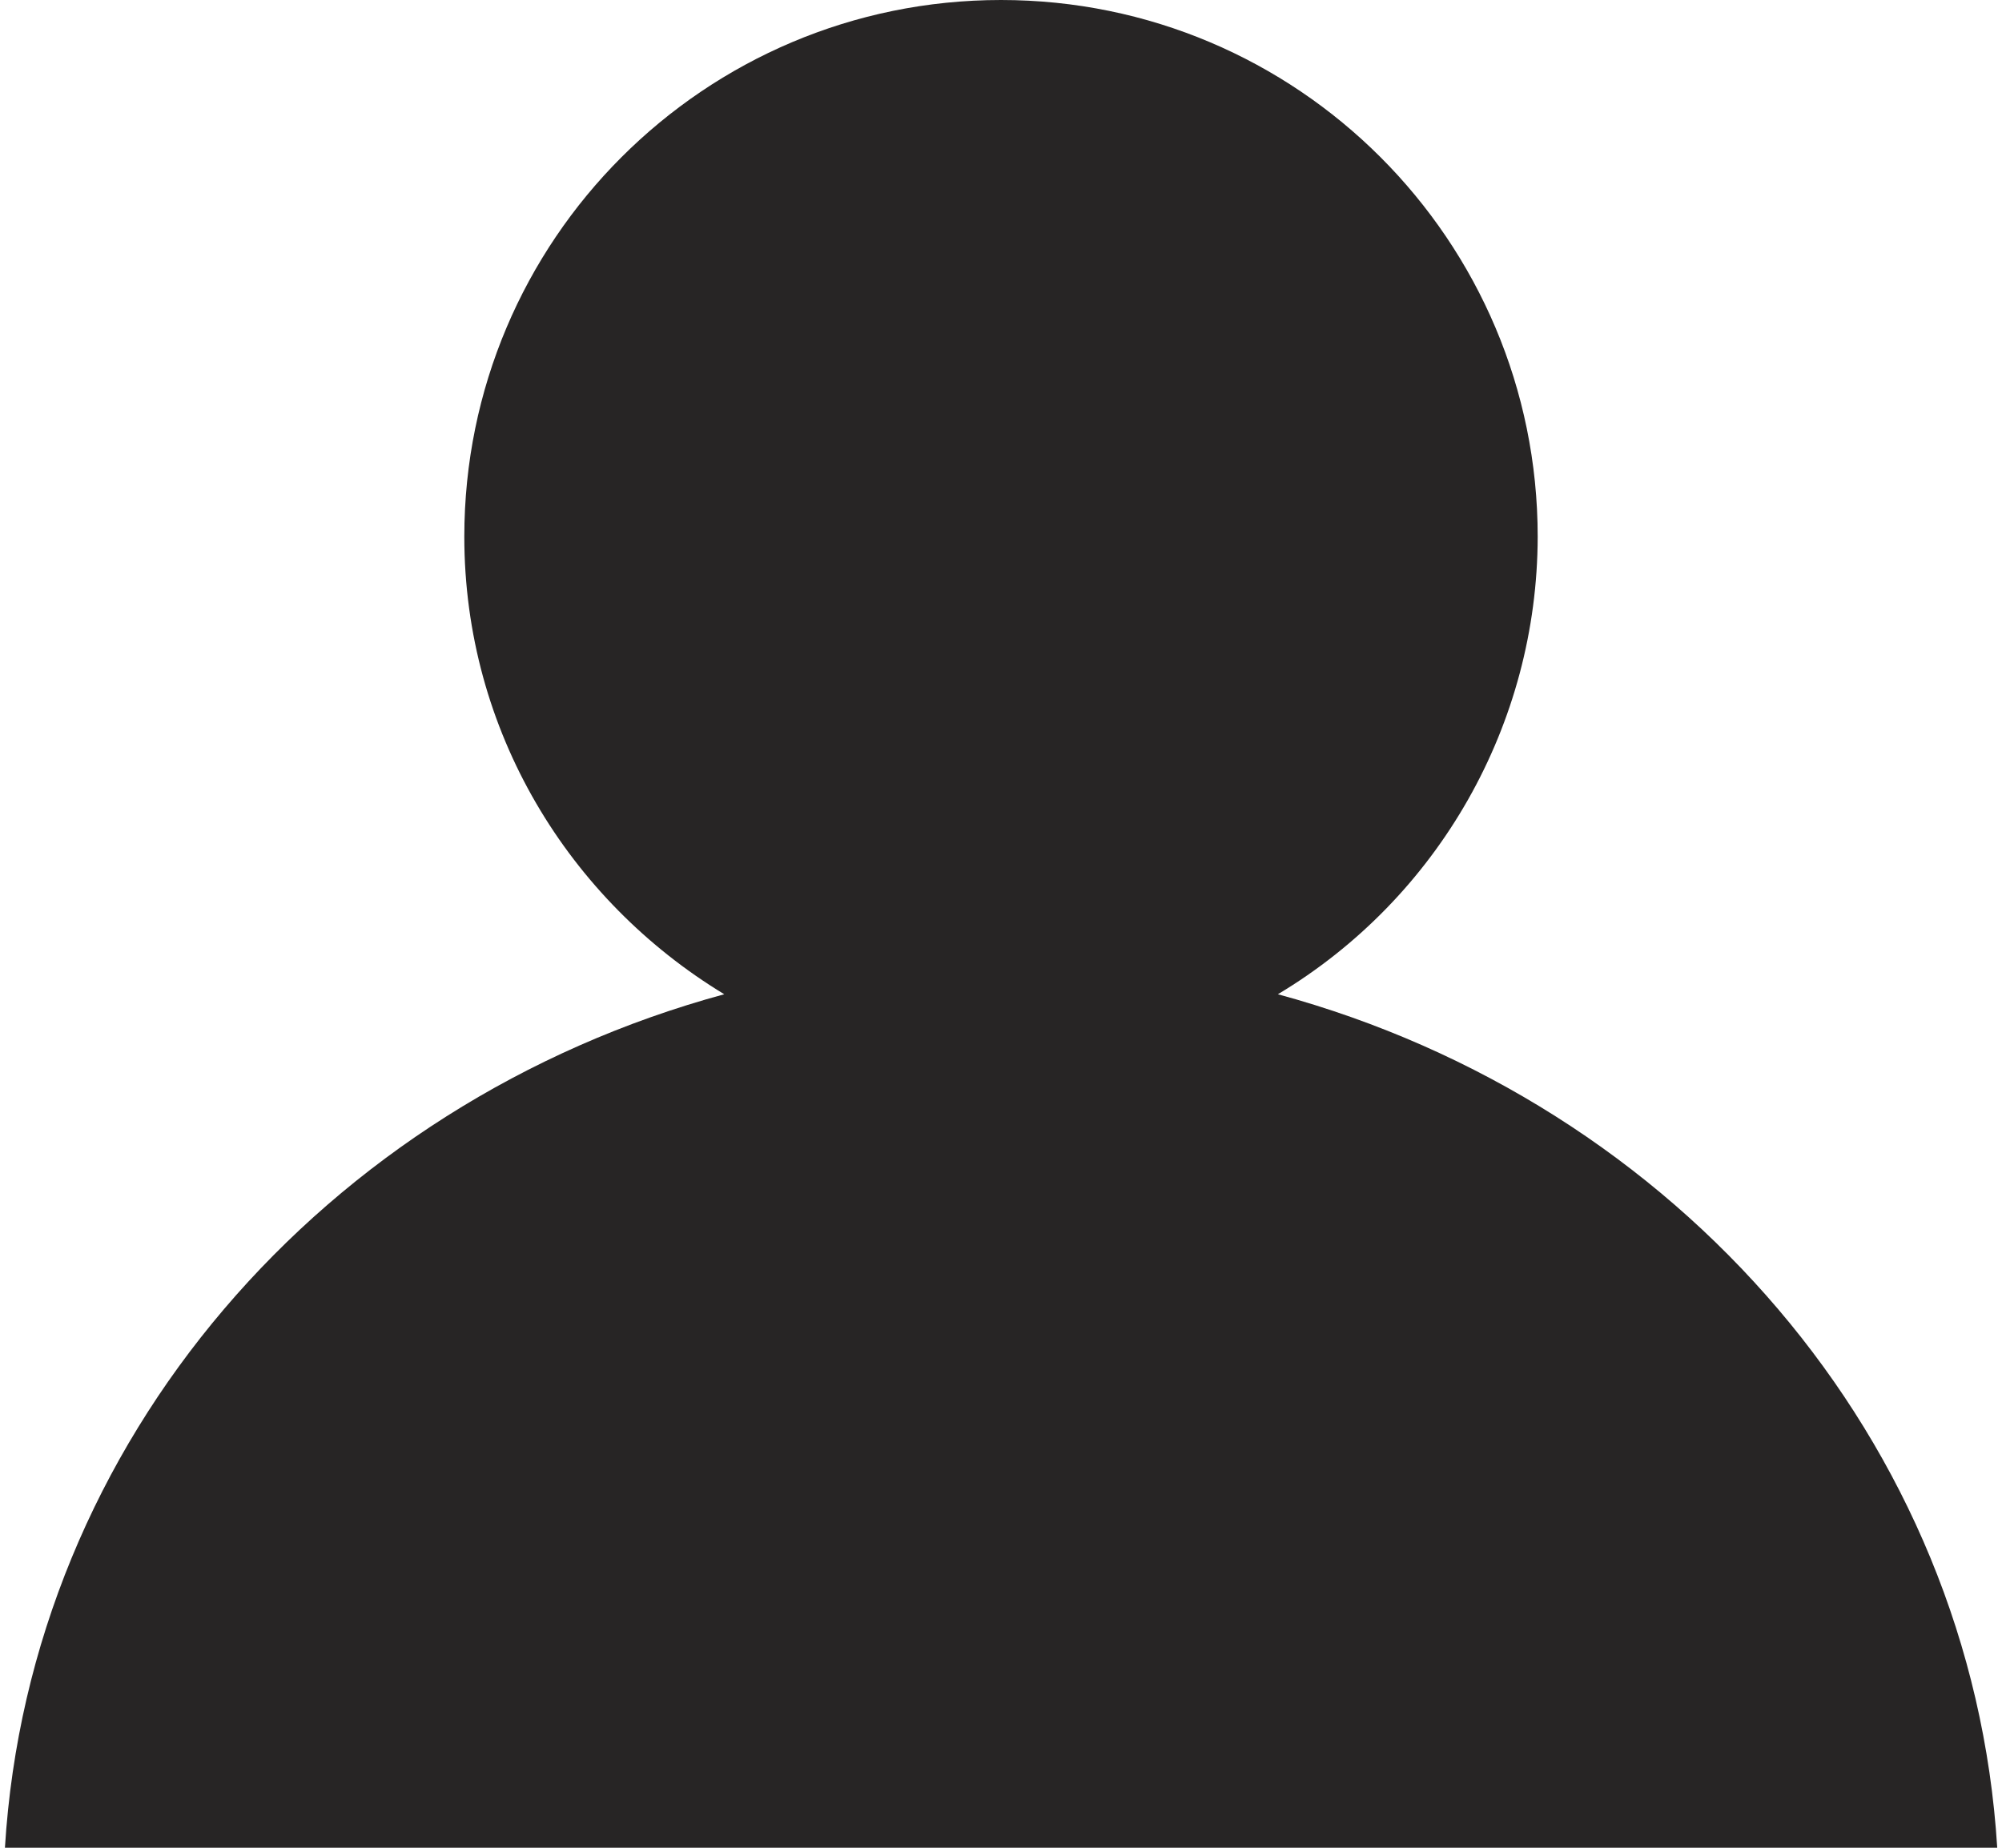
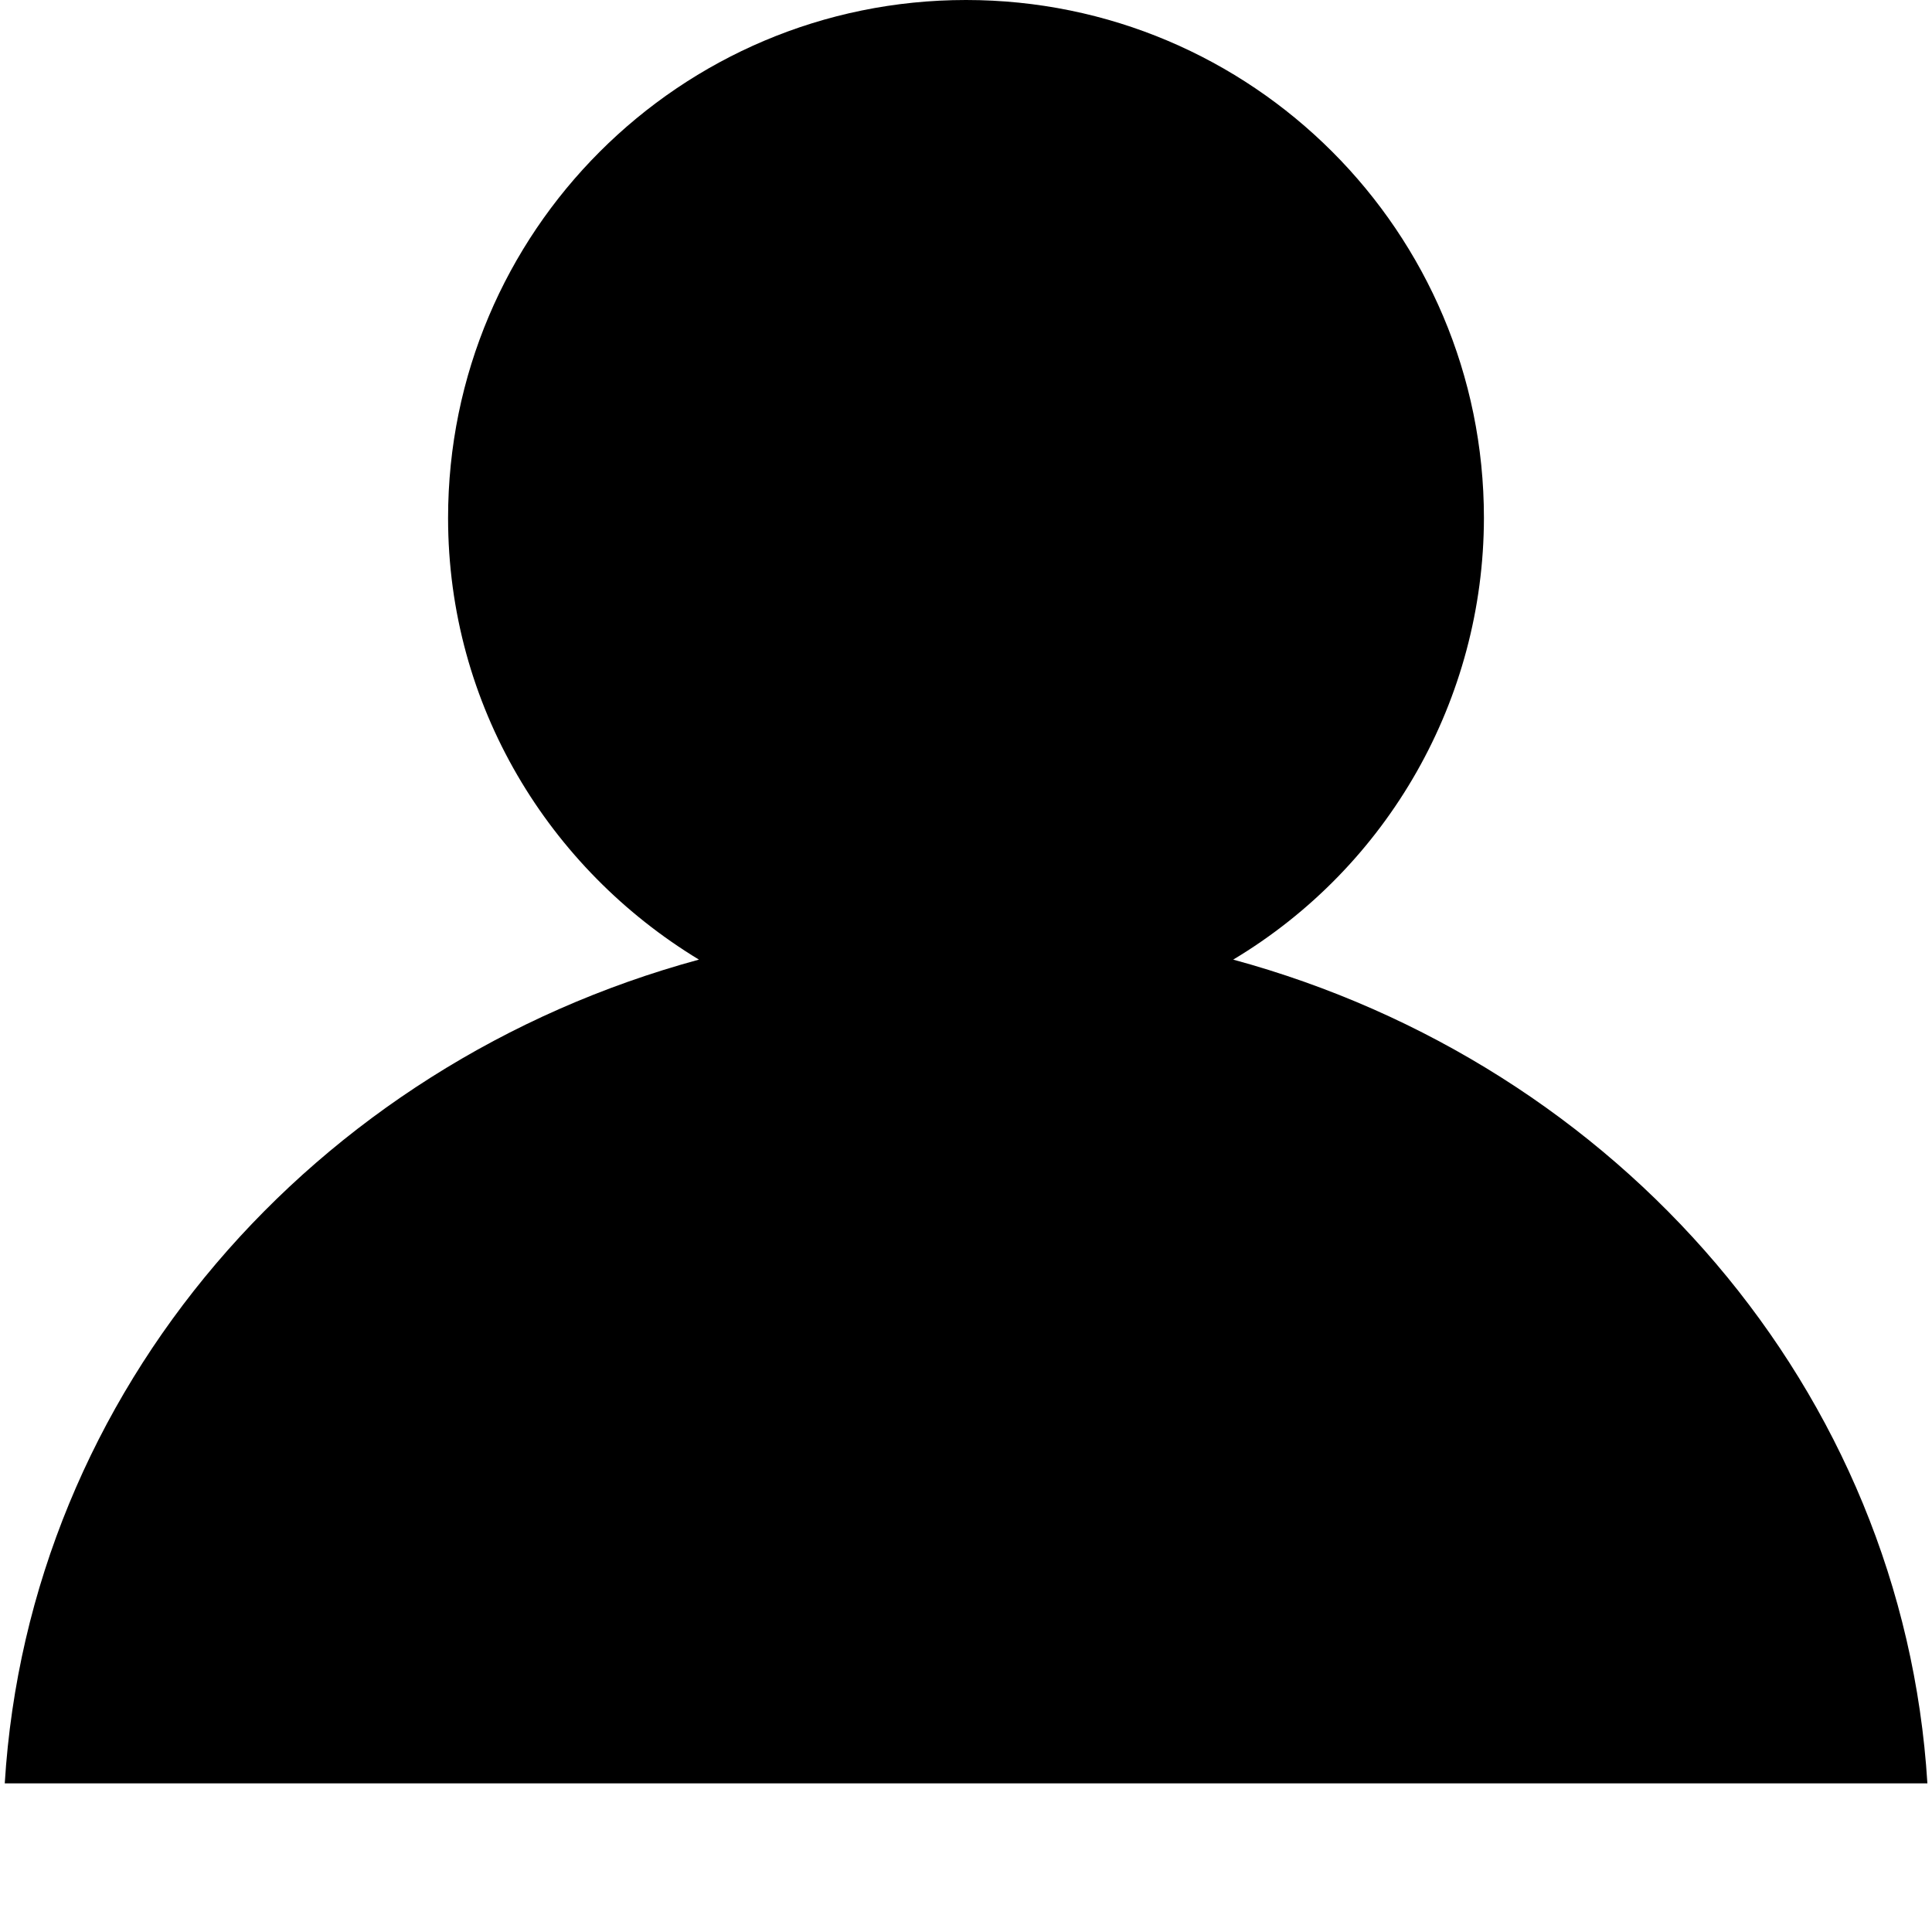
- <svg xmlns="http://www.w3.org/2000/svg" width="13" height="12" viewBox="0 0 13 12">
-   <path fill="#272525" d="M.032 12h12.937c-.163-2.643-2.074-4.837-4.671-5.543a3.47 3.47 0 0 0 1.687-2.972 3.485 3.485 0 0 0-6.97 0c0 1.264.68 2.361 1.688 2.972C2.106 7.163.194 9.357.032 12z" />
+ <svg xmlns="http://www.w3.org/2000/svg" width="13" height="13" viewBox="0 0 13 13">
+   <path fill="#000000" d="M.032 12h12.937c-.163-2.643-2.074-4.837-4.671-5.543a3.47 3.47 0 0 0 1.687-2.972 3.485 3.485 0 0 0-6.97 0c0 1.264.68 2.361 1.688 2.972C2.106 7.163.194 9.357.032 12z" />
</svg>
